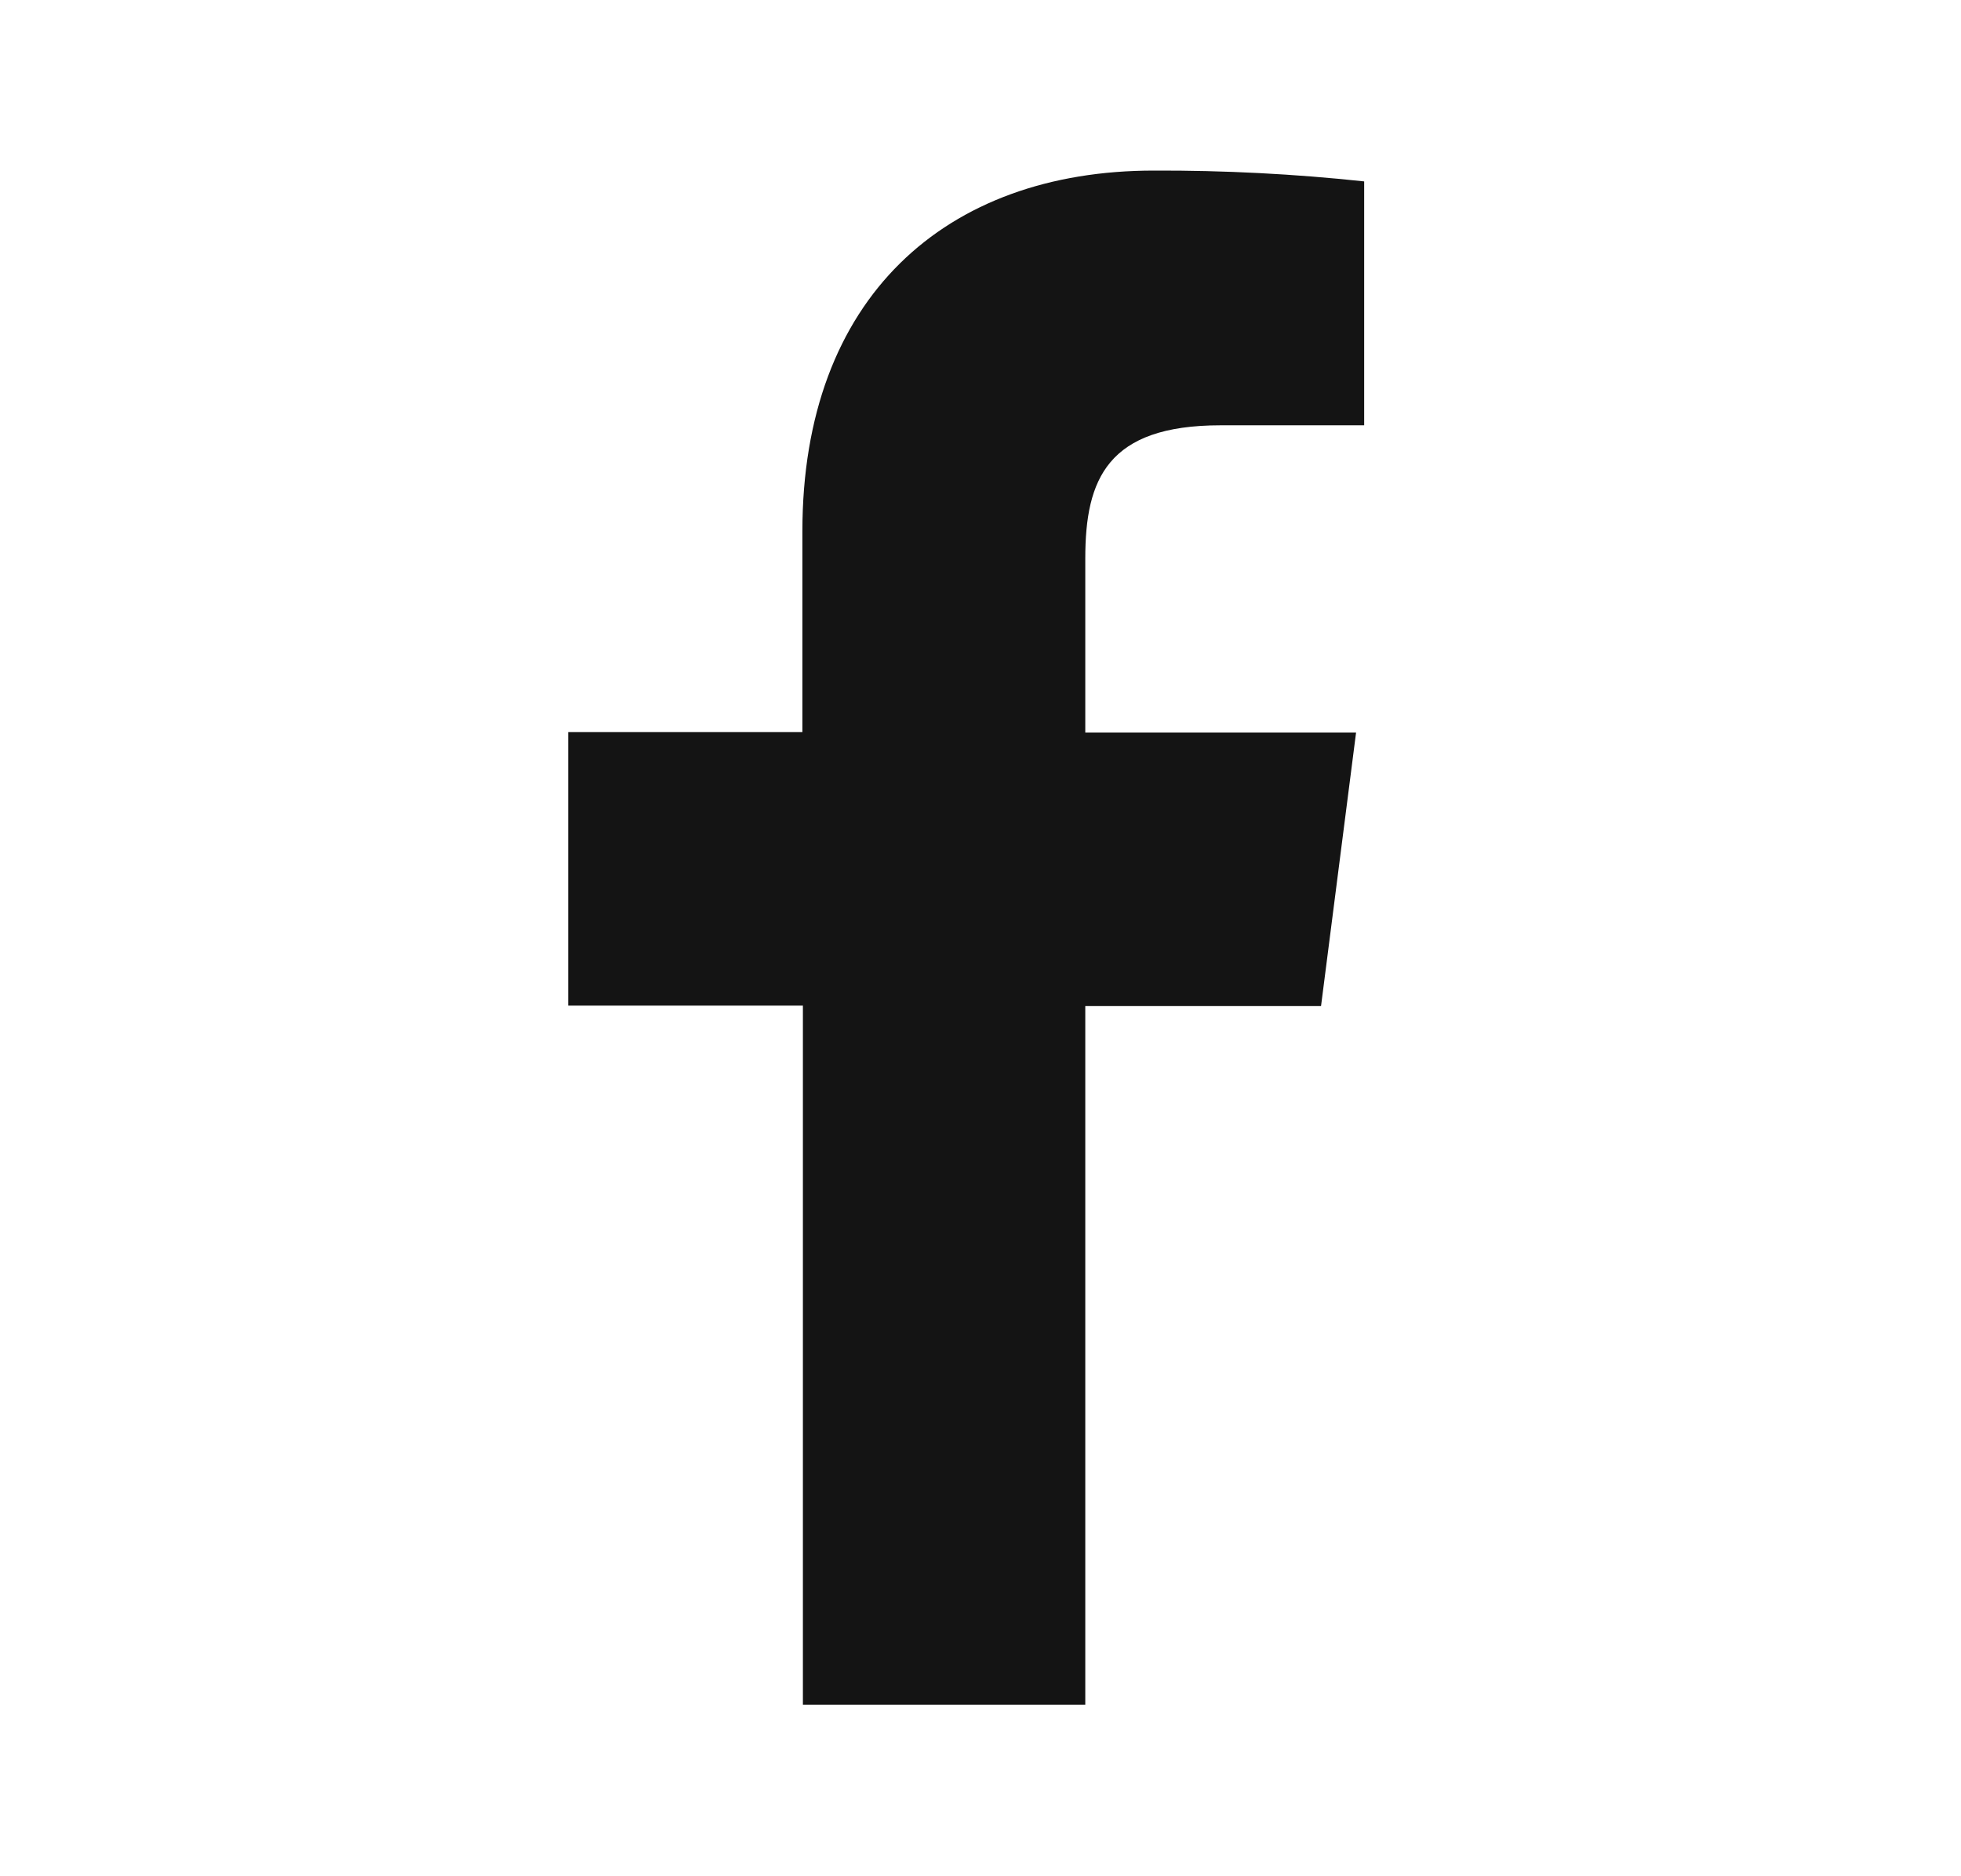
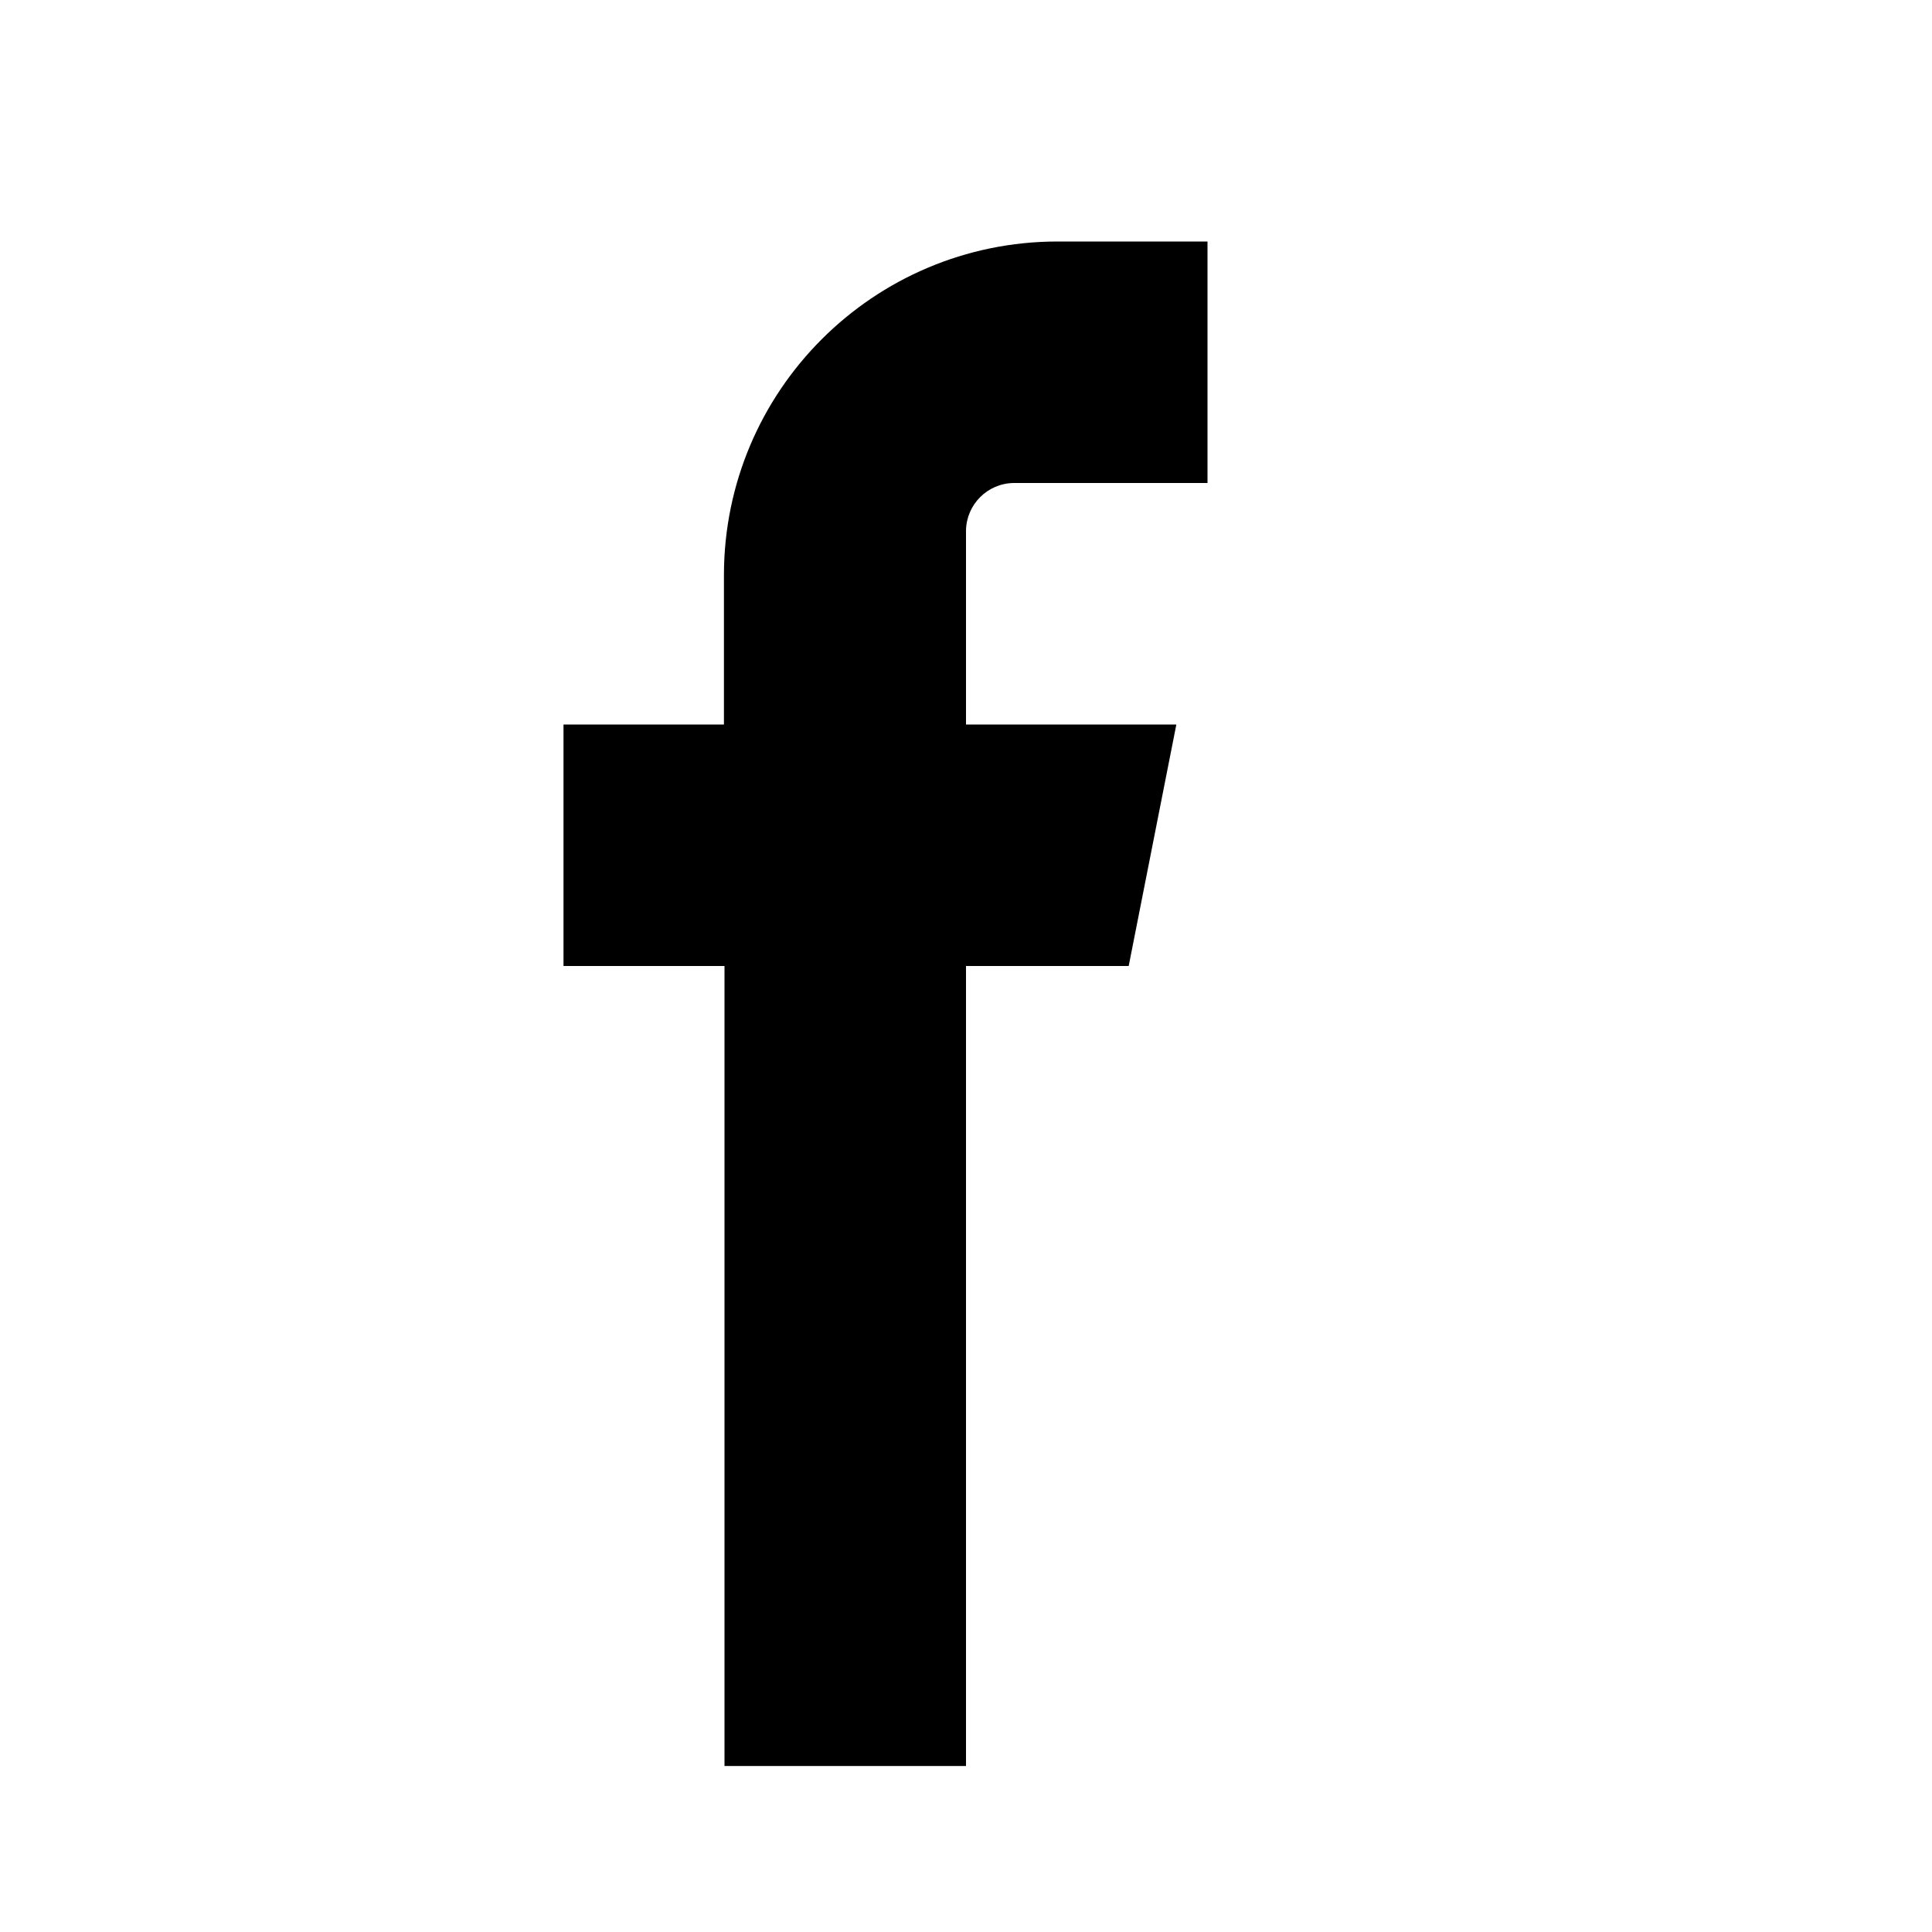
- <svg xmlns="http://www.w3.org/2000/svg" width="23" height="22" viewBox="0 0 23 22" fill="none">
-   <path d="M12.729 19.998V11.802H15.494L15.905 8.593H12.729V6.549C12.729 5.623 12.987 4.989 14.316 4.989H16V2.128C15.181 2.04 14.357 1.998 13.533 2.001C11.089 2.001 9.411 3.493 9.411 6.232V8.587H6.664V11.796H9.417V19.998H12.729Z" fill="#141414" />
+ <svg xmlns="http://www.w3.org/2000/svg" class="w-[32px] h-[32px] text-gray-800 dark:text-white" aria-hidden="true" width="24" height="24" fill="currentColor" viewBox="0 0 24 24">
+   <path fill-rule="evenodd" d="M13.135 6H15V3h-1.865a4.147 4.147 0 0 0-4.142 4.142V9H7v3h2v9.938h3V12h2.021l.592-3H12V6.591A.6.6 0 0 1 12.592 6h.543Z" clip-rule="evenodd" />
</svg>
